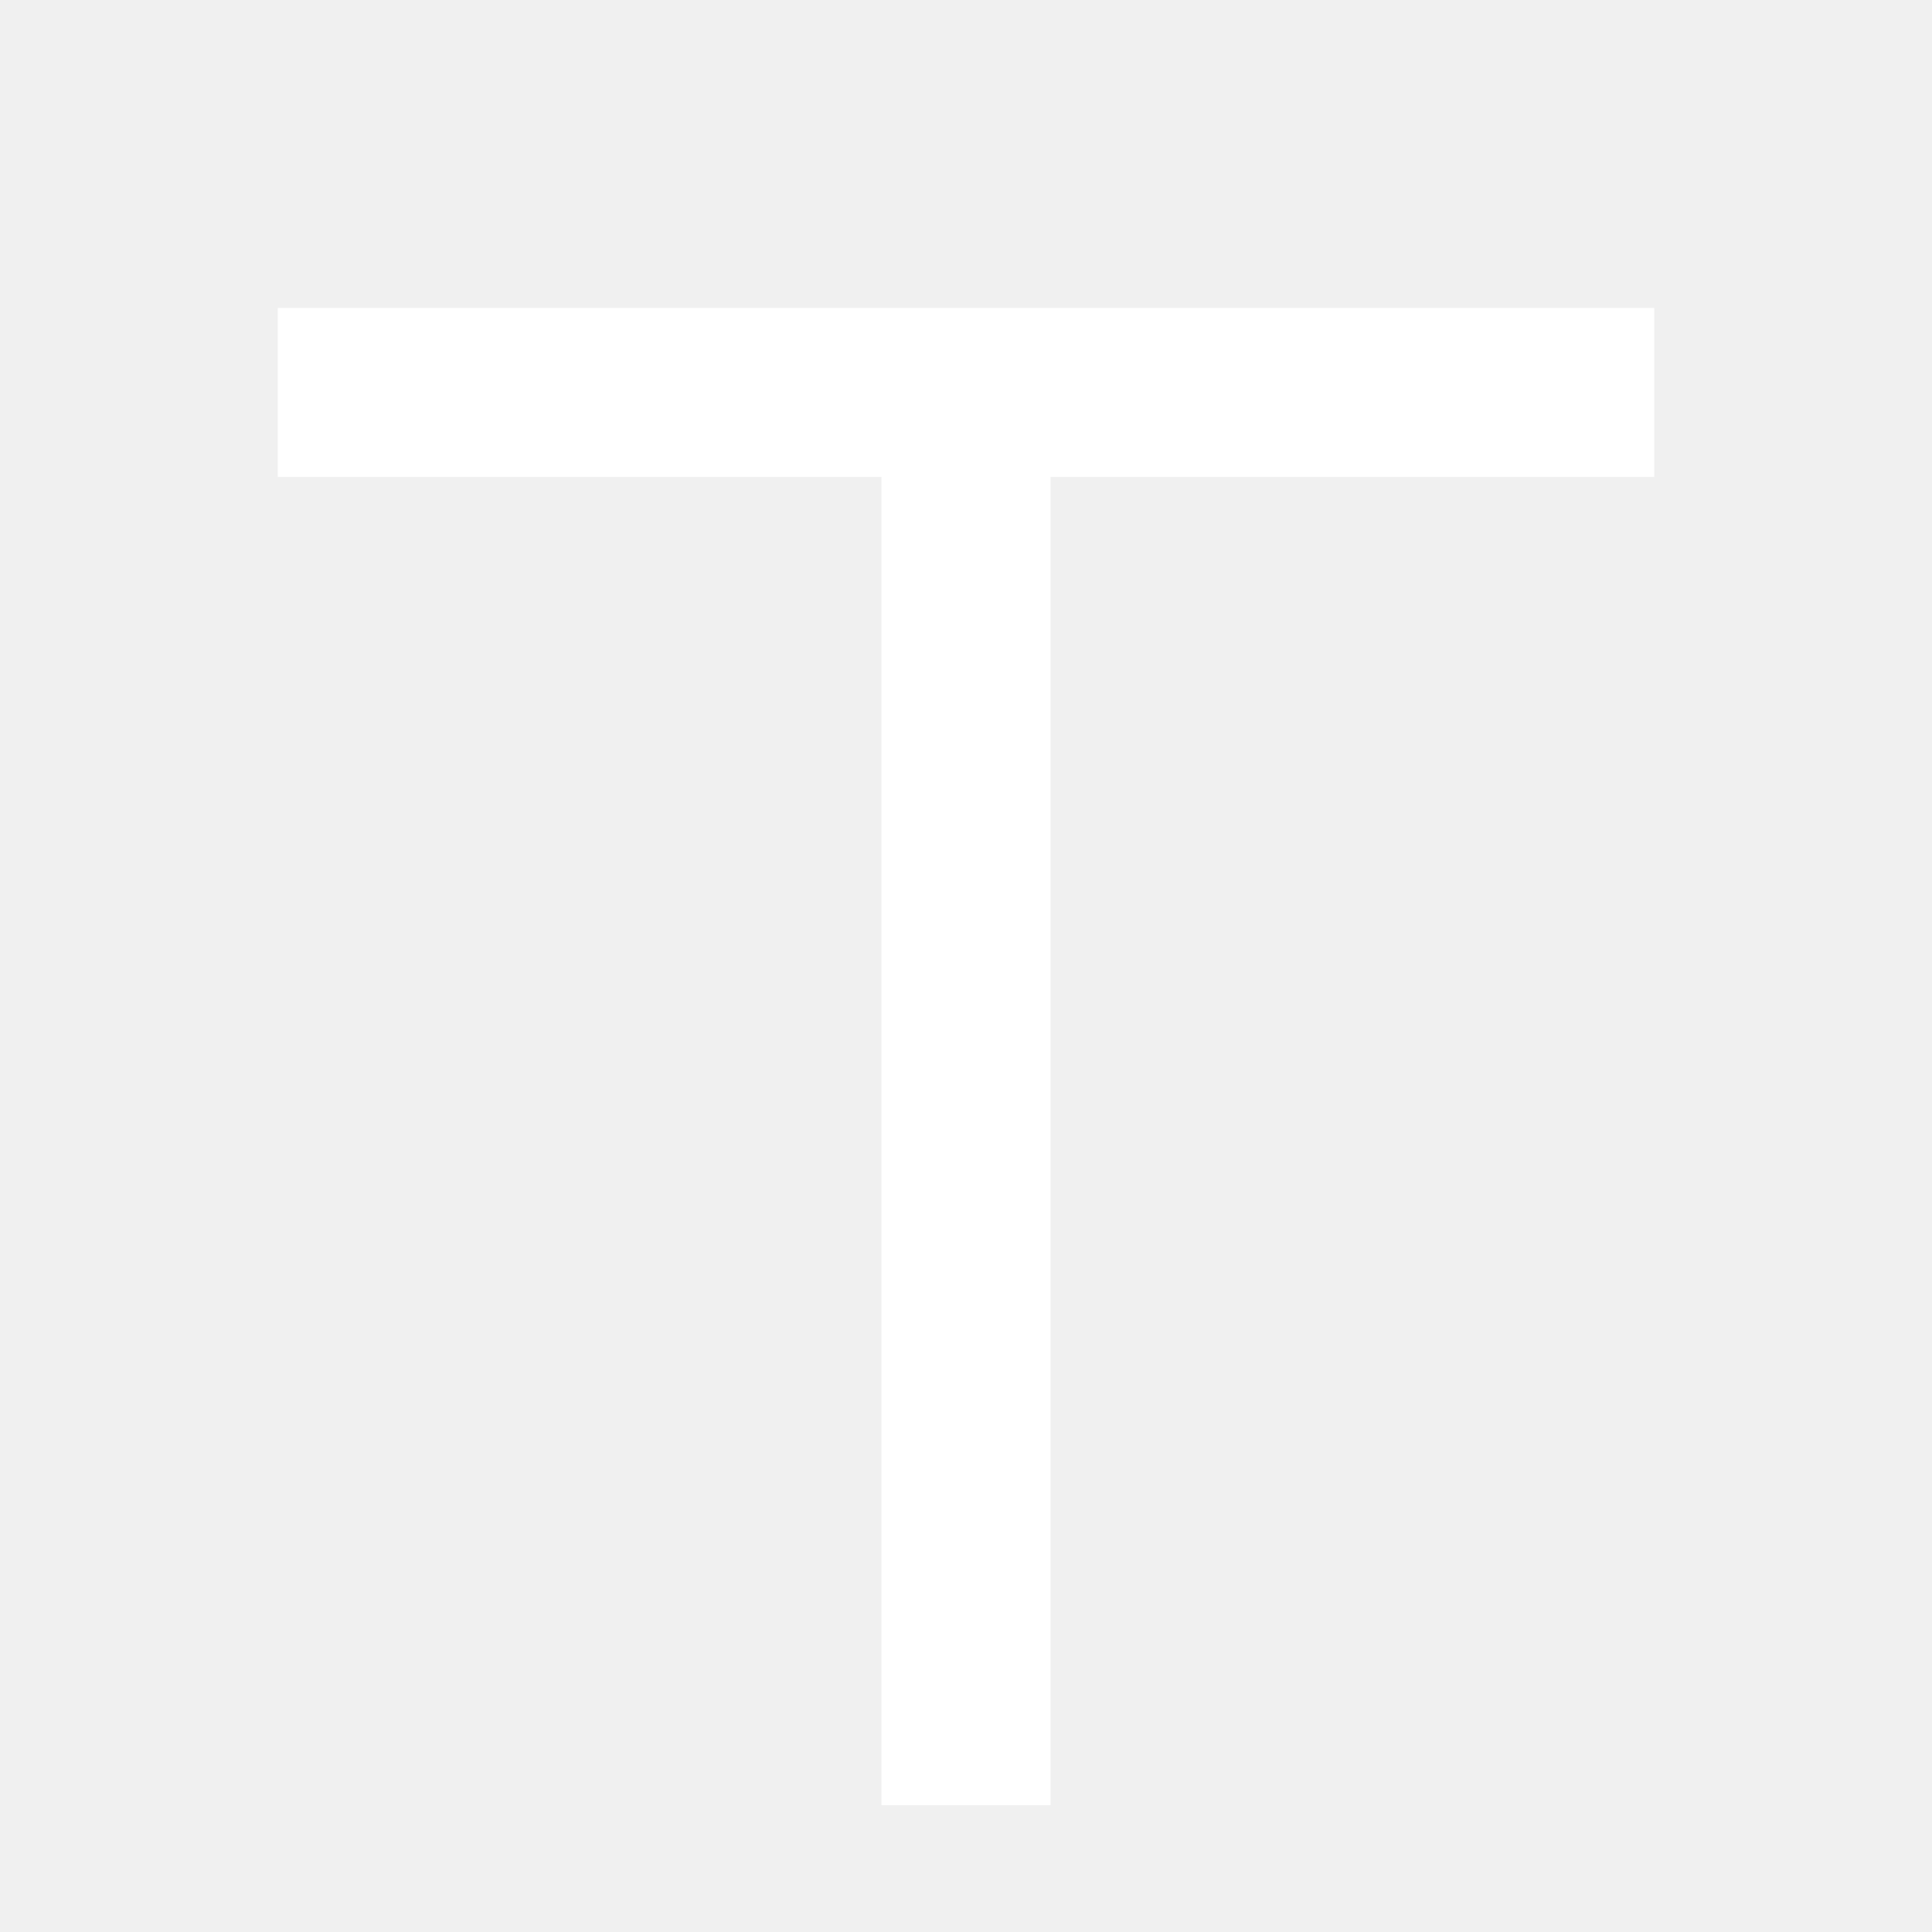
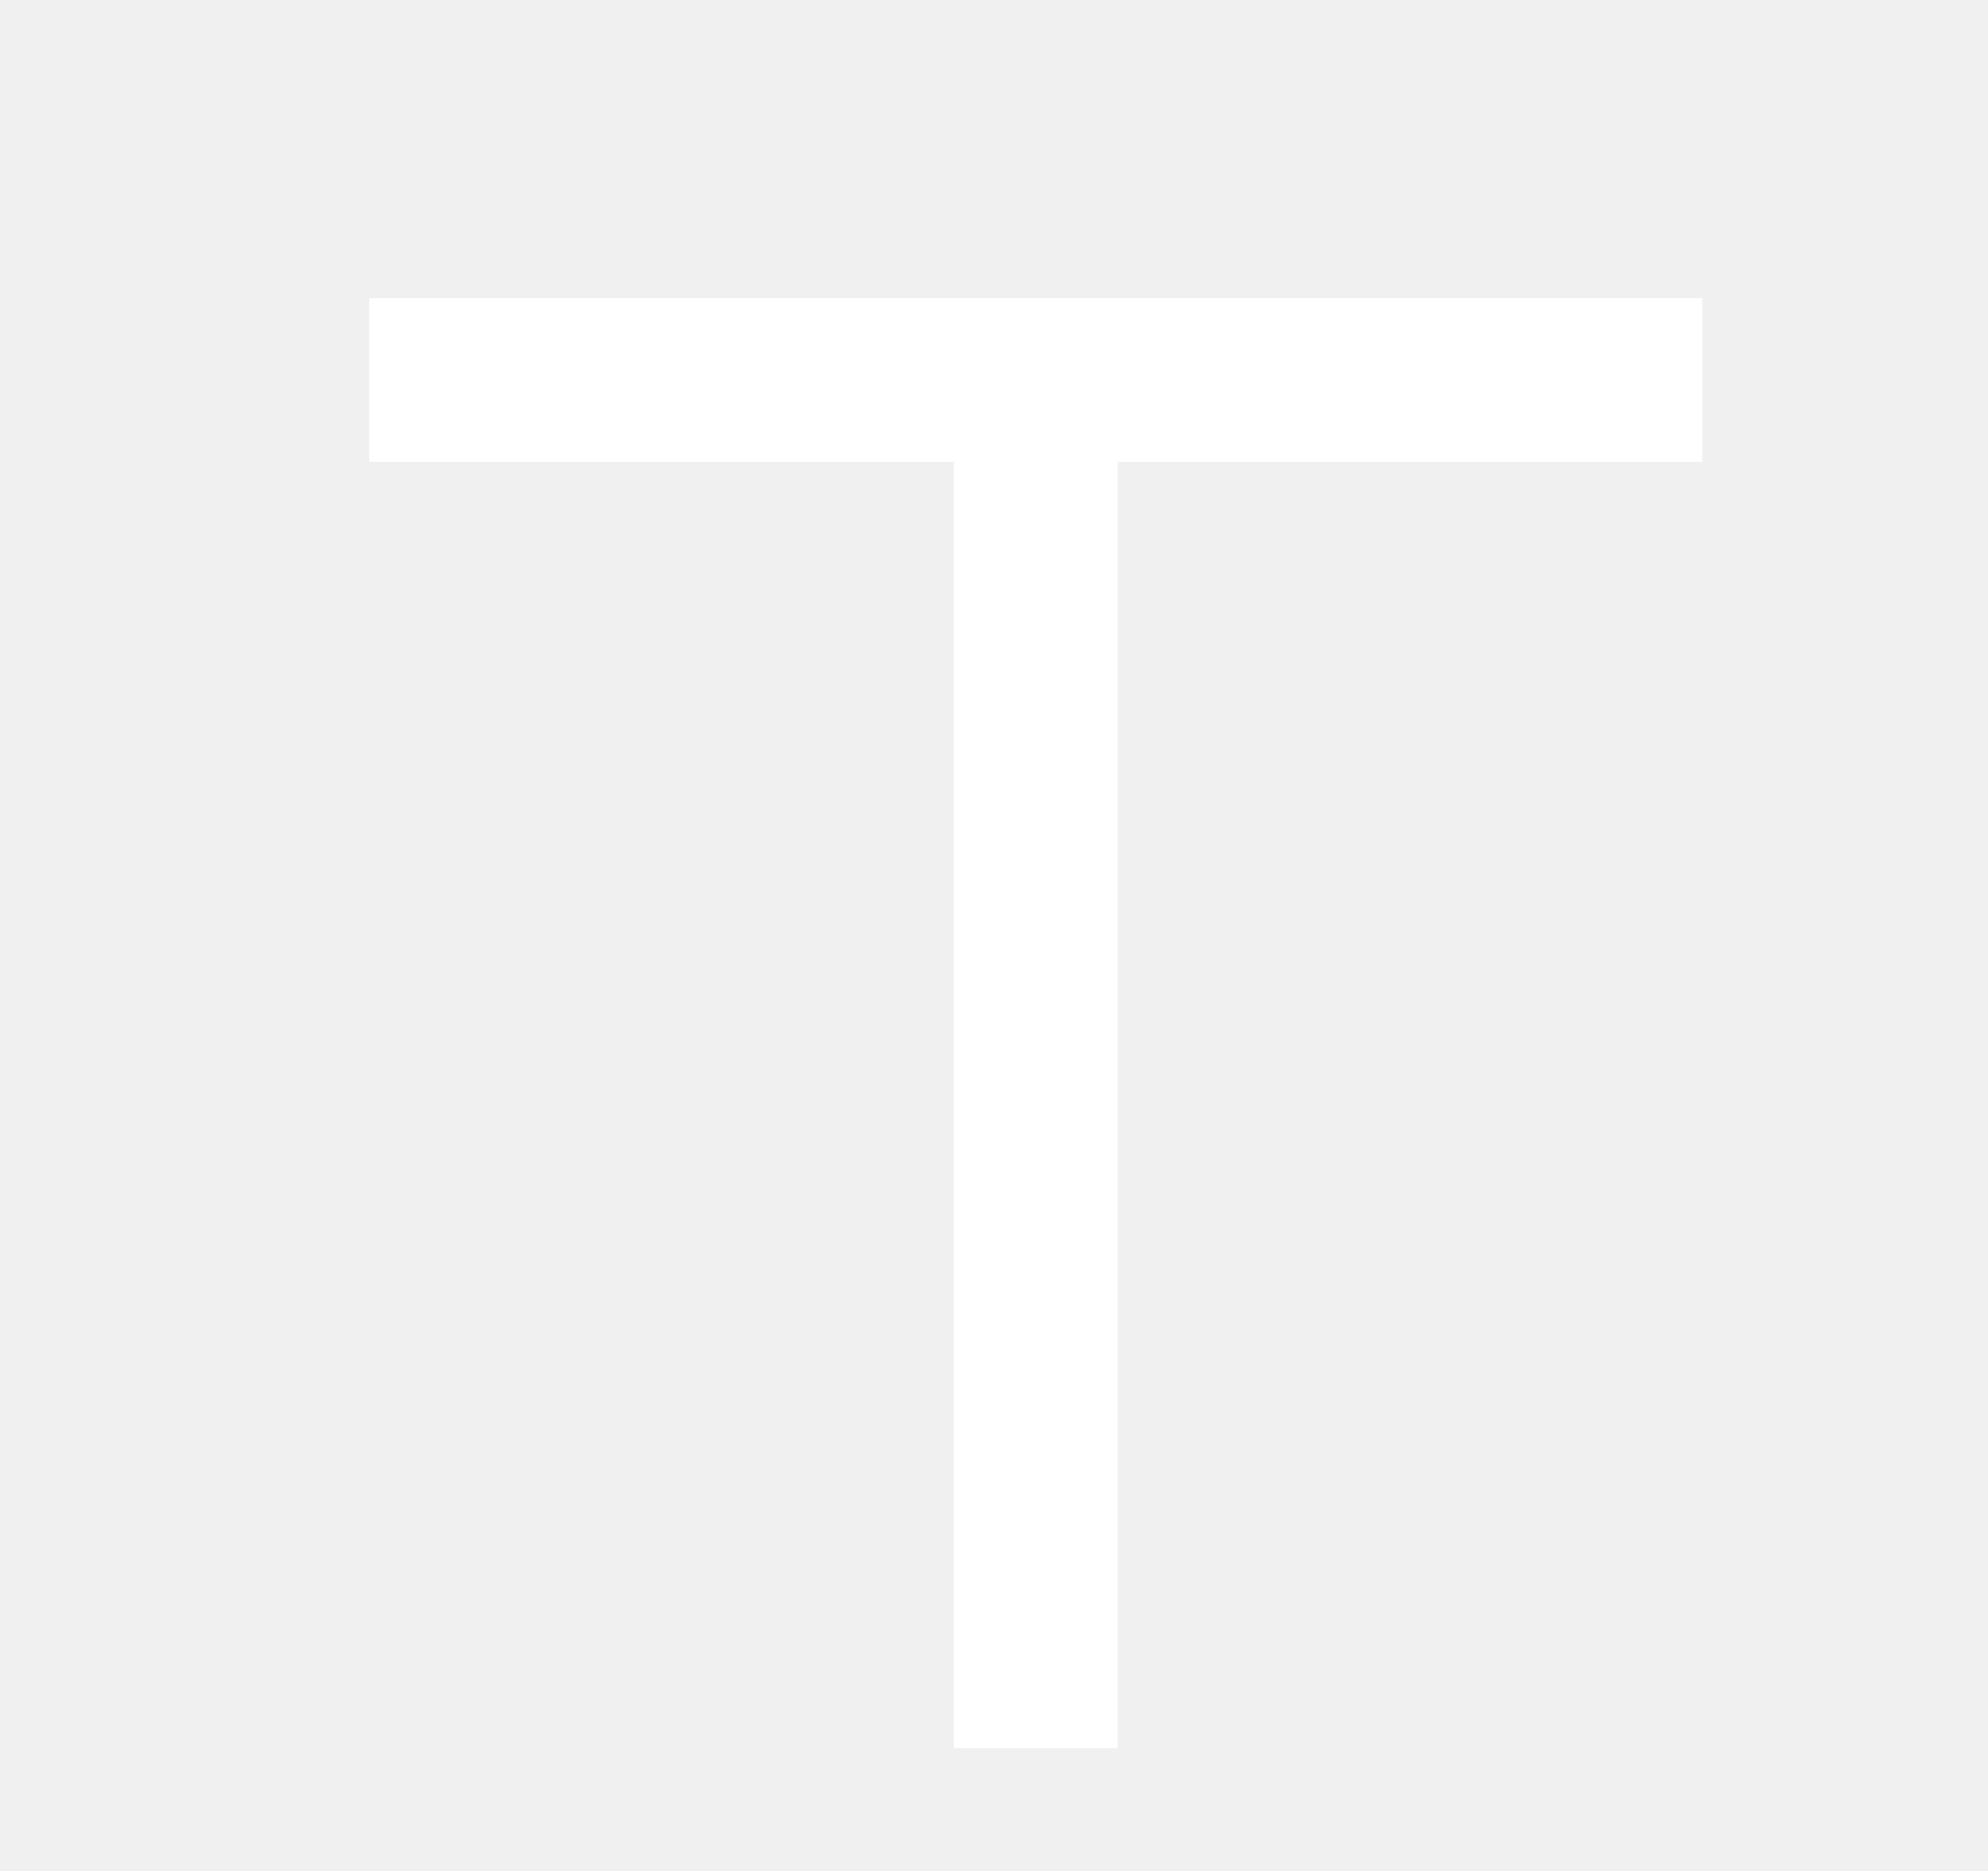
- <svg xmlns="http://www.w3.org/2000/svg" width="16" height="16" viewBox="0 0 16 16" fill="none">
-   <path fill-rule="evenodd" clip-rule="evenodd" d="M2.3 2.55H13.7V3.95H8.7V14.95H7.3V3.95H2.3V2.55Z" fill="white" />
+ <svg xmlns="http://www.w3.org/2000/svg" width="17" height="16" viewBox="0 0 17 16" fill="none">
+   <path fill-rule="evenodd" clip-rule="evenodd" d="M3.157 2.55H14.557V3.95H9.557V14.95H8.157V3.95H3.157V2.55Z" fill="white" />
</svg>
